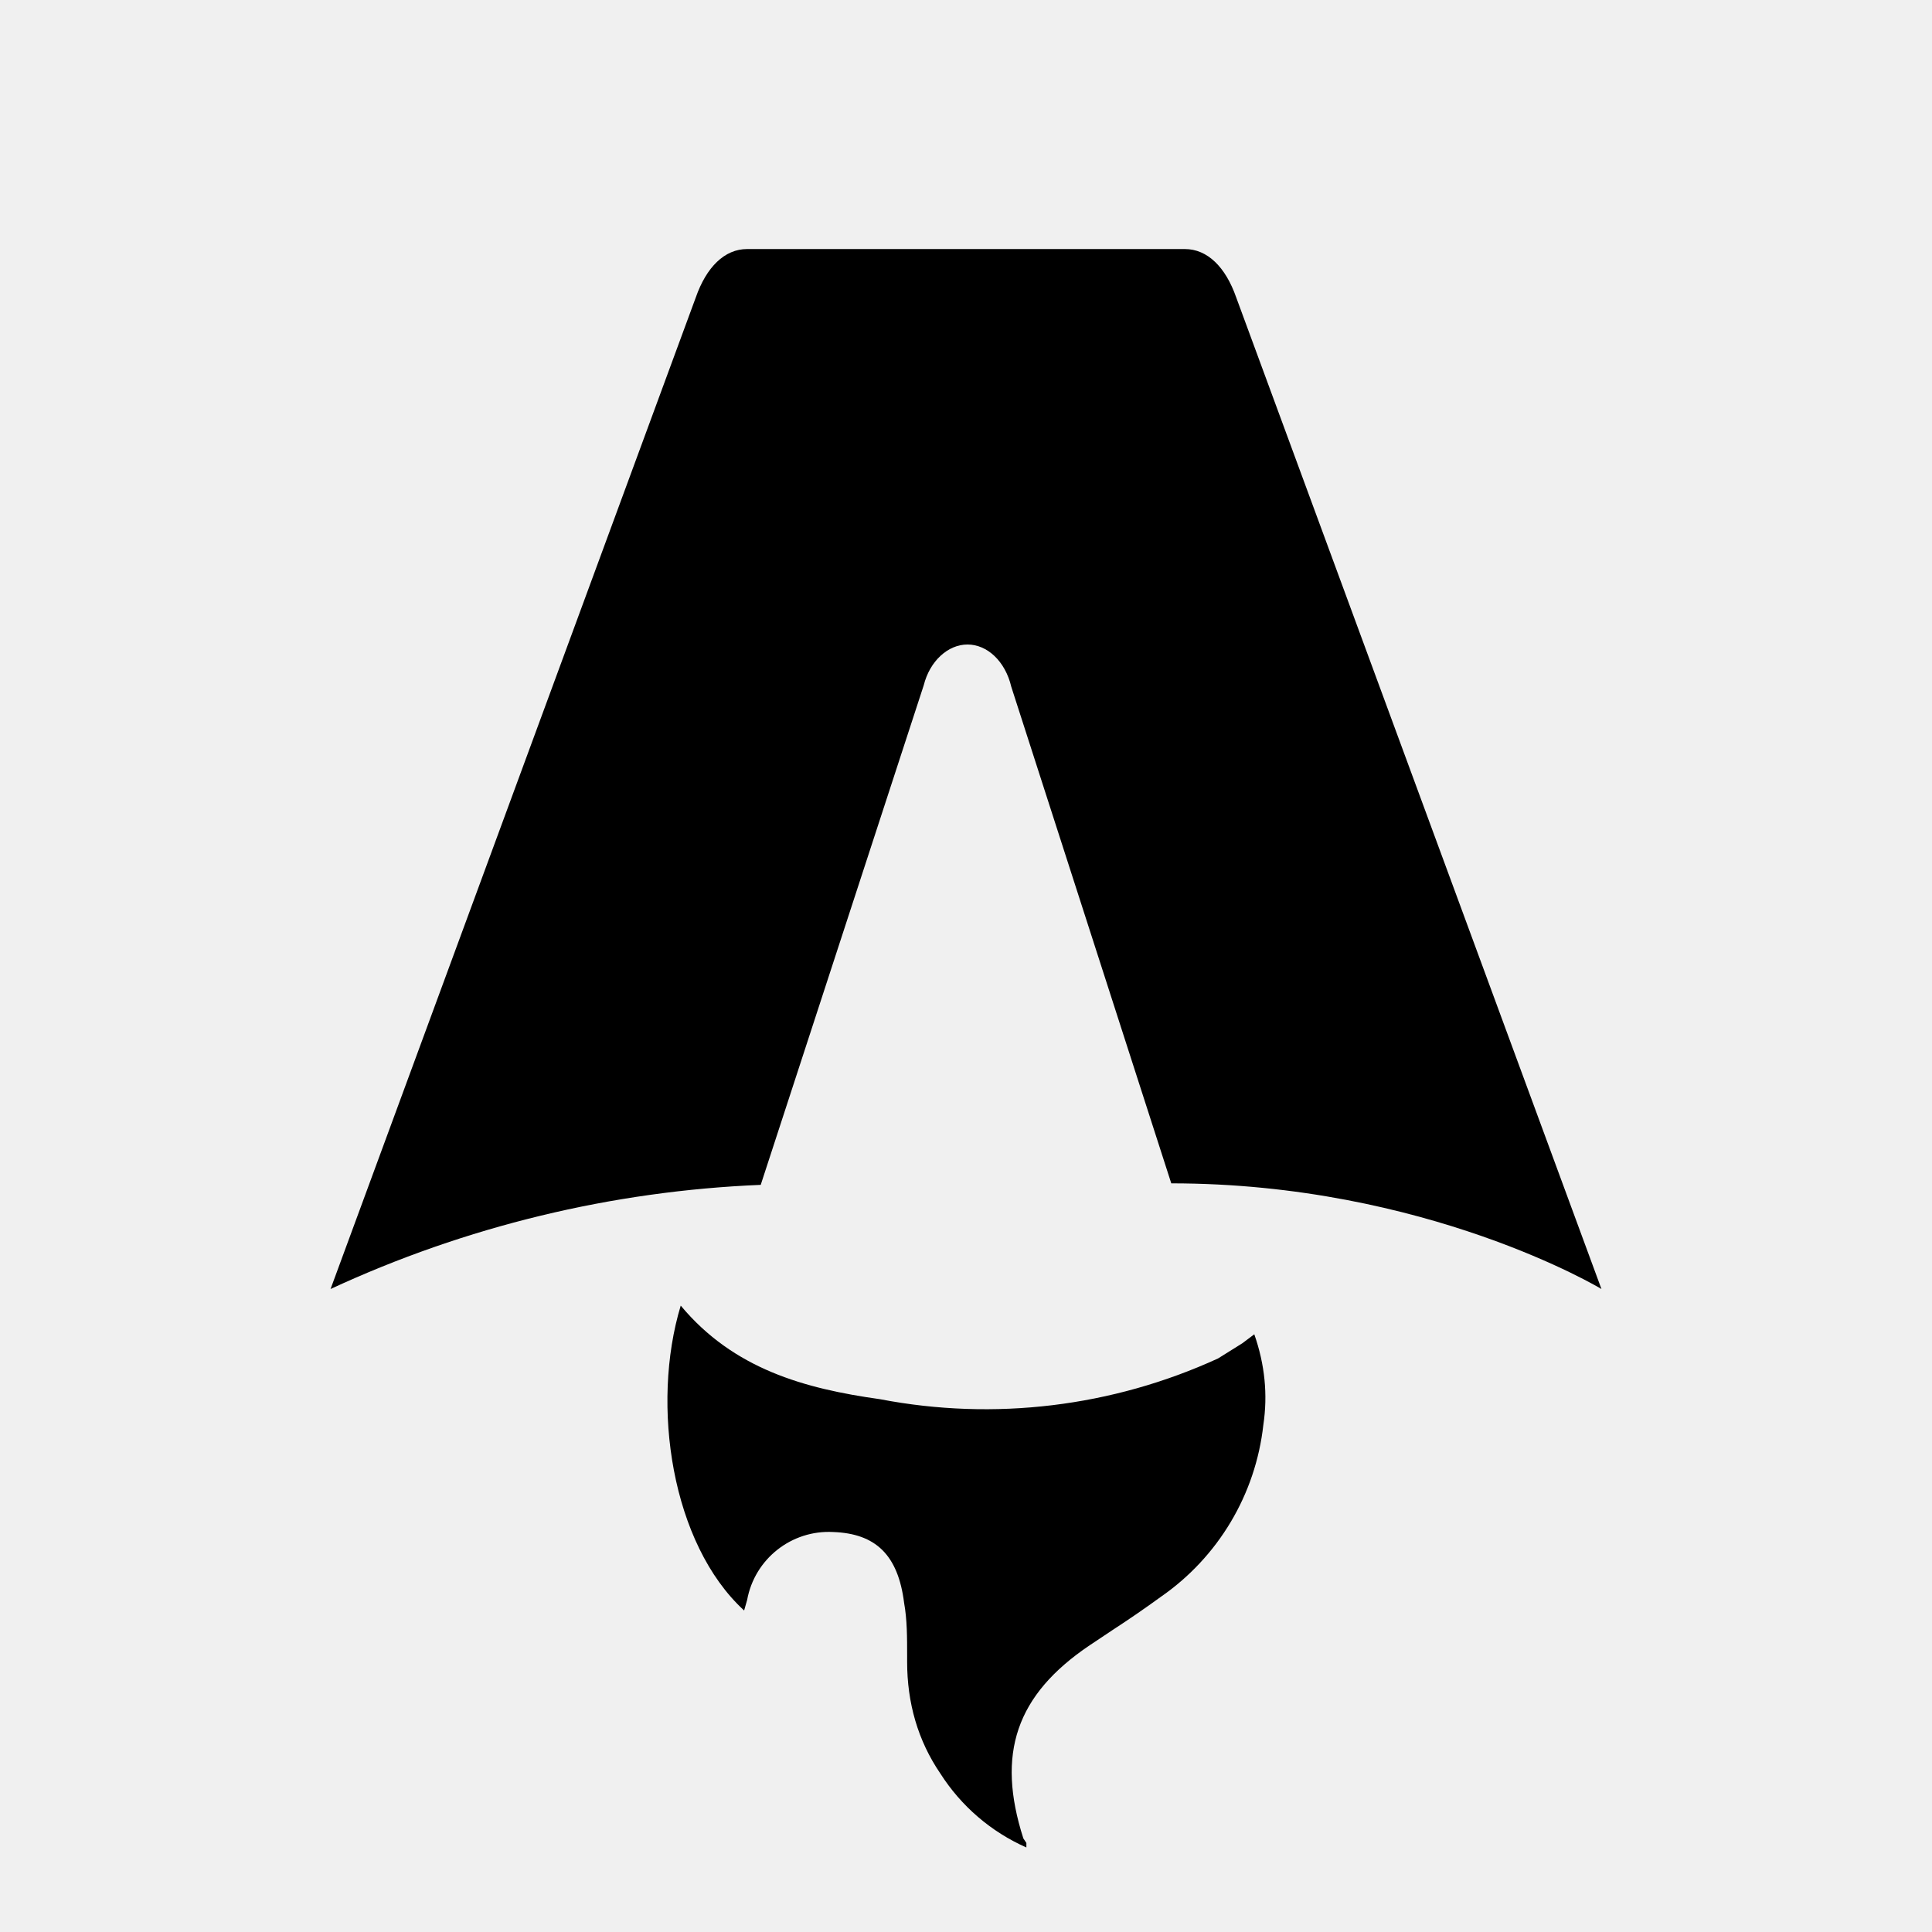
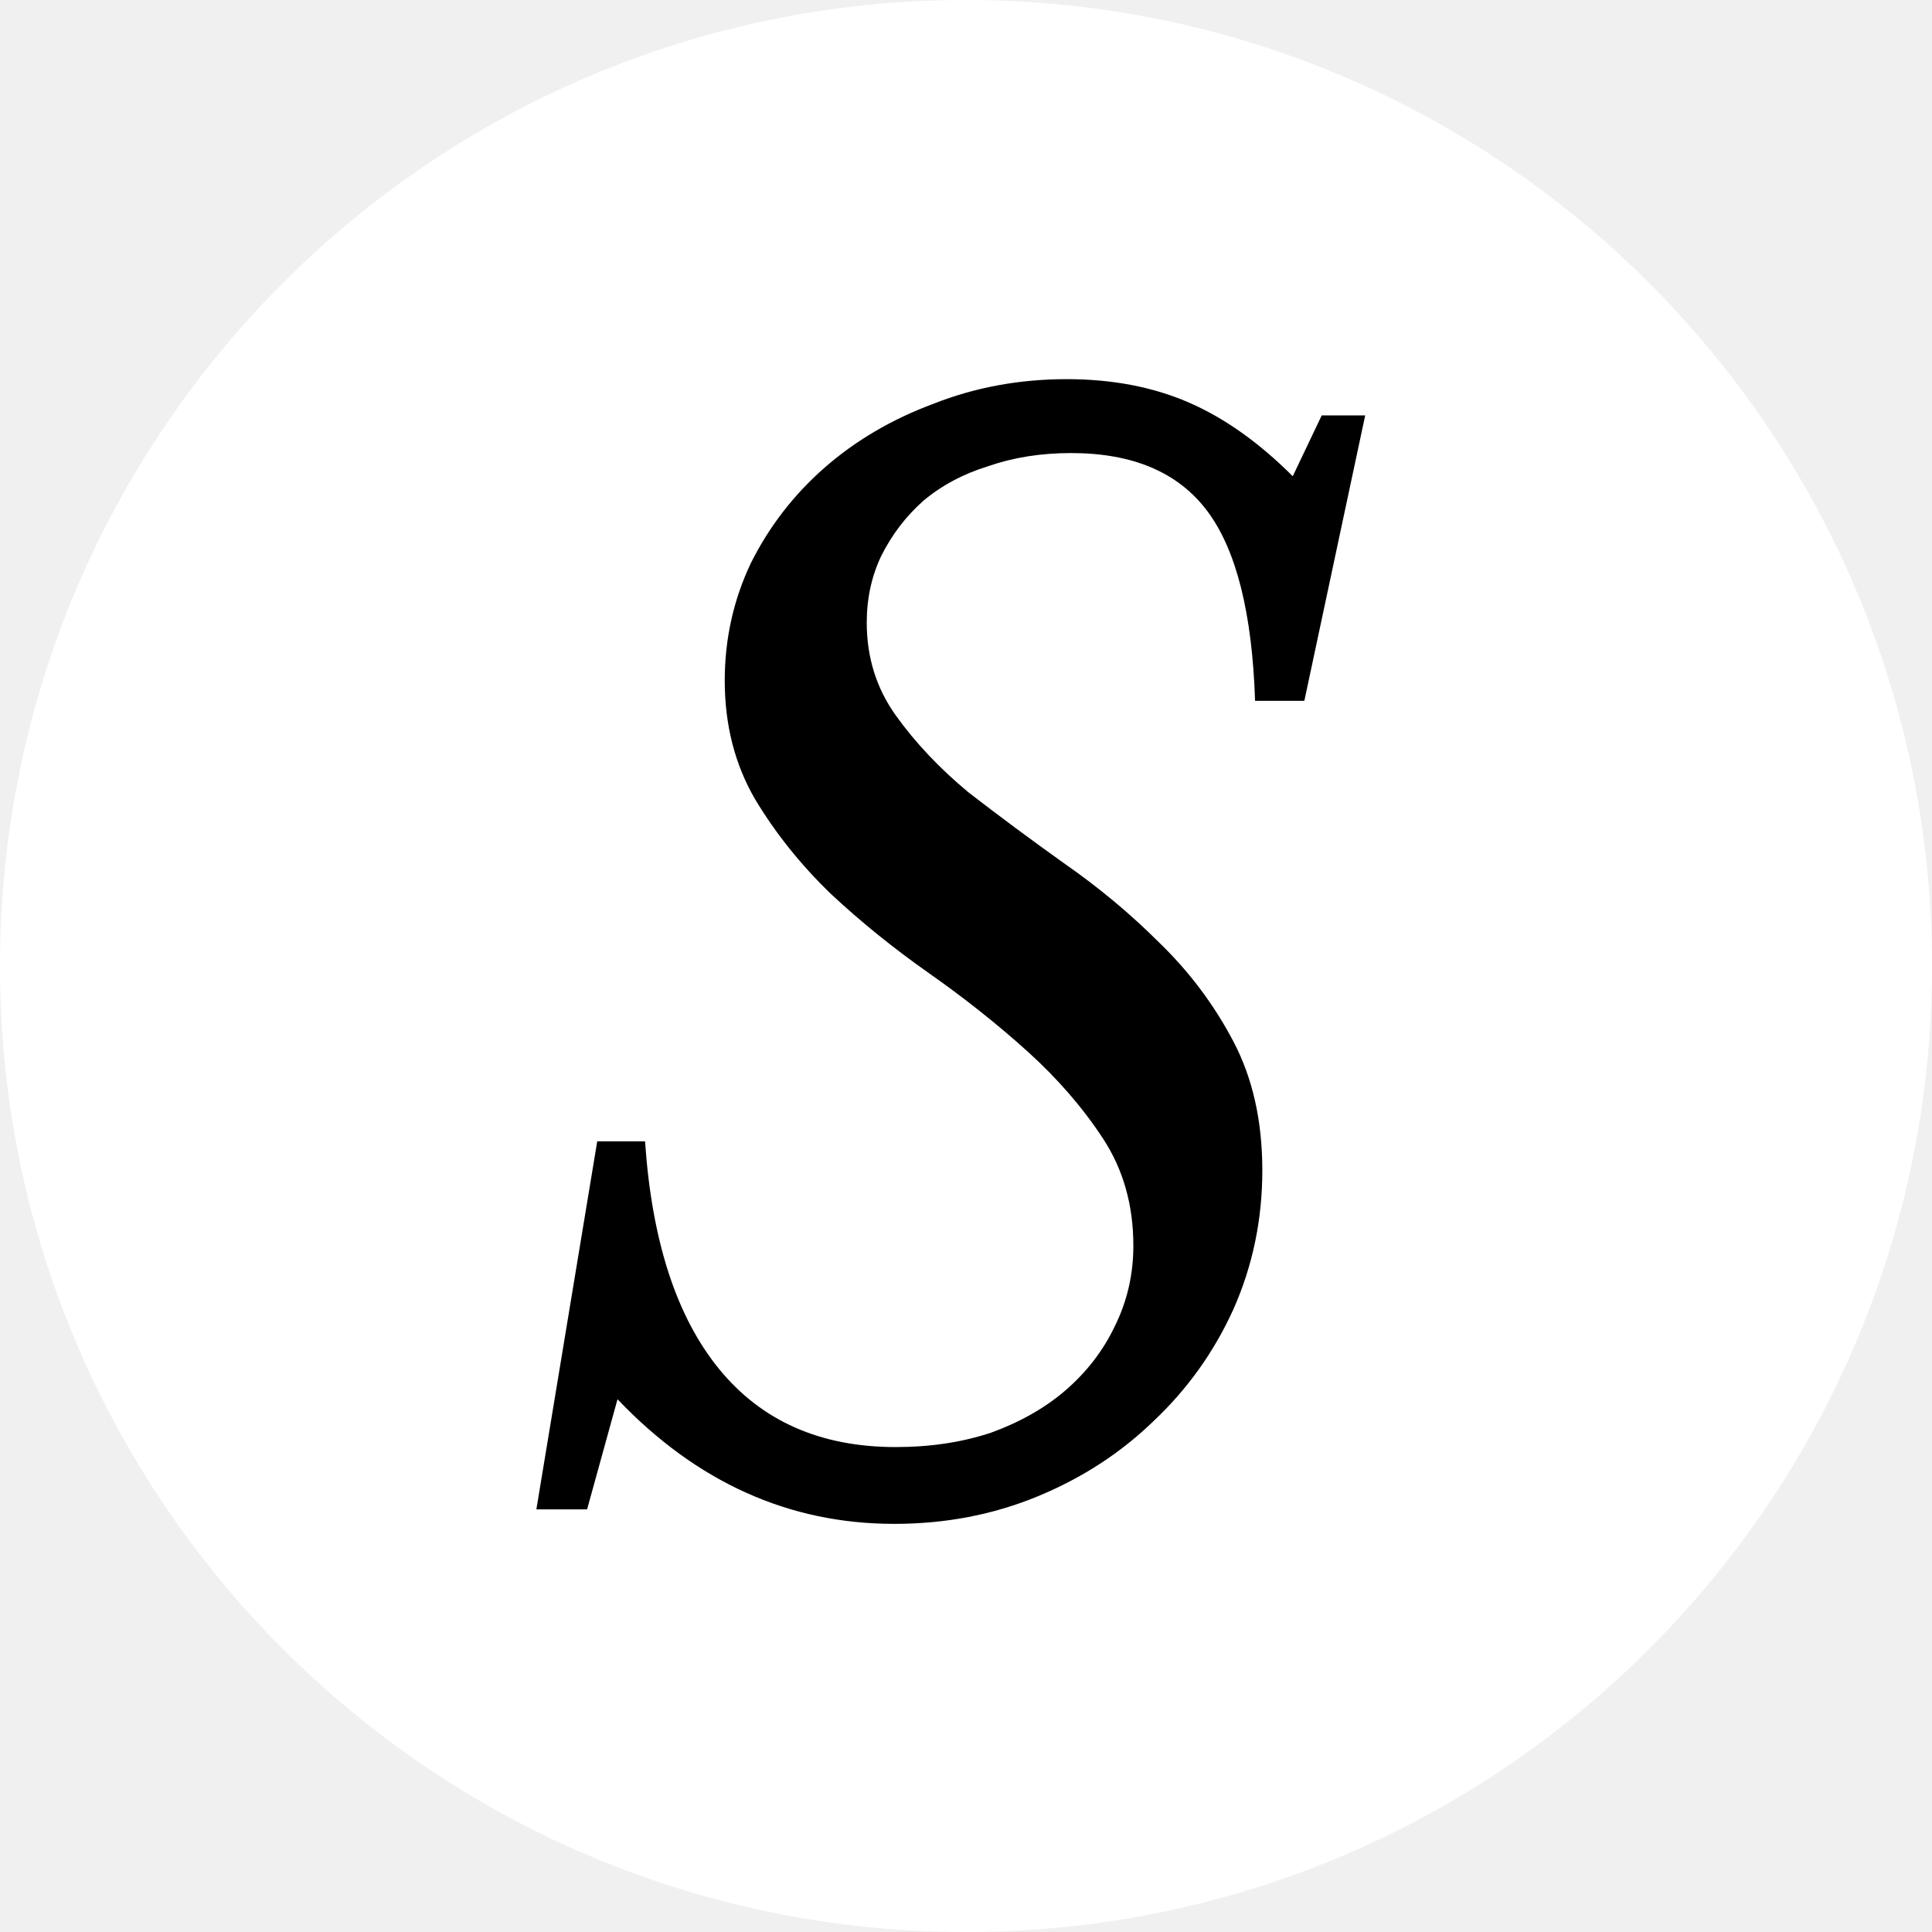
- <svg xmlns="http://www.w3.org/2000/svg" fill="none" viewBox="0 0 128 128">
-   <path d="M50.4 78.5a75.1 75.1 0 0 0-28.5 6.9l24.2-65.7c.7-2 1.9-3.2 3.4-3.2h29c1.5 0 2.7 1.2 3.4 3.2l24.2 65.7s-11.6-7-28.5-7L67 45.5c-.4-1.7-1.6-2.8-2.9-2.8-1.3 0-2.5 1.1-2.9 2.7L50.4 78.5Zm-1.1 28.2Zm-4.2-20.2c-2 6.6-.6 15.8 4.2 20.2a17.5 17.5 0 0 1 .2-.7 5.5 5.5 0 0 1 5.7-4.5c2.8.1 4.3 1.5 4.7 4.7.2 1.1.2 2.3.2 3.5v.4c0 2.7.7 5.2 2.2 7.4a13 13 0 0 0 5.7 4.9v-.3l-.2-.3c-1.8-5.6-.5-9.5 4.4-12.8l1.5-1a73 73 0 0 0 3.2-2.2 16 16 0 0 0 6.8-11.4c.3-2 .1-4-.6-6l-.8.6-1.6 1a37 37 0 0 1-22.4 2.7c-5-.7-9.7-2-13.2-6.2Z" />
-   <style>
-         path { fill: #000; }
-         @media (prefers-color-scheme: dark) {
-             path { fill: #FFF; }
-         }
-     </style>
+ <svg xmlns="http://www.w3.org/2000/svg" width="64" height="64" viewBox="0 0 64 64" fill="none">
+   <circle cx="32" cy="32" r="32" fill="white" />
+   <path d="M43.784 13.76H45.224L43.208 23.216H41.576C41.48 20.304 40.952 18.208 39.992 16.928C39.032 15.648 37.528 15.008 35.48 15.008C34.488 15.008 33.576 15.152 32.744 15.44C31.912 15.696 31.192 16.08 30.584 16.592C30.008 17.104 29.544 17.712 29.192 18.416C28.872 19.088 28.712 19.824 28.712 20.624C28.712 21.776 29.032 22.8 29.672 23.696C30.312 24.592 31.112 25.44 32.072 26.24C33.064 27.008 34.12 27.792 35.24 28.592C36.392 29.392 37.448 30.272 38.408 31.232C39.4 32.192 40.216 33.28 40.856 34.496C41.496 35.712 41.816 37.136 41.816 38.768C41.816 40.4 41.496 41.936 40.856 43.376C40.216 44.784 39.336 46.016 38.216 47.072C37.128 48.128 35.848 48.96 34.376 49.568C32.904 50.176 31.32 50.48 29.624 50.48C26.136 50.48 23.08 49.104 20.456 46.352L19.448 50H17.768L19.784 37.808H21.368C21.592 41.104 22.408 43.616 23.816 45.344C25.224 47.072 27.176 47.936 29.672 47.936C30.824 47.936 31.88 47.776 32.84 47.456C33.8 47.104 34.616 46.64 35.288 46.064C35.992 45.456 36.536 44.752 36.92 43.952C37.336 43.12 37.544 42.224 37.544 41.264C37.544 39.92 37.208 38.736 36.536 37.712C35.864 36.688 35.032 35.728 34.04 34.832C33.048 33.936 31.96 33.072 30.776 32.24C29.592 31.408 28.504 30.528 27.512 29.6C26.52 28.64 25.688 27.6 25.016 26.48C24.344 25.328 24.008 24.016 24.008 22.544C24.008 21.168 24.296 19.872 24.872 18.656C25.48 17.44 26.296 16.384 27.32 15.488C28.344 14.592 29.544 13.888 30.92 13.376C32.296 12.832 33.768 12.56 35.336 12.56C36.84 12.56 38.184 12.816 39.368 13.328C40.552 13.84 41.704 14.656 42.824 15.776L43.784 13.76Z" fill="black" />
</svg>
